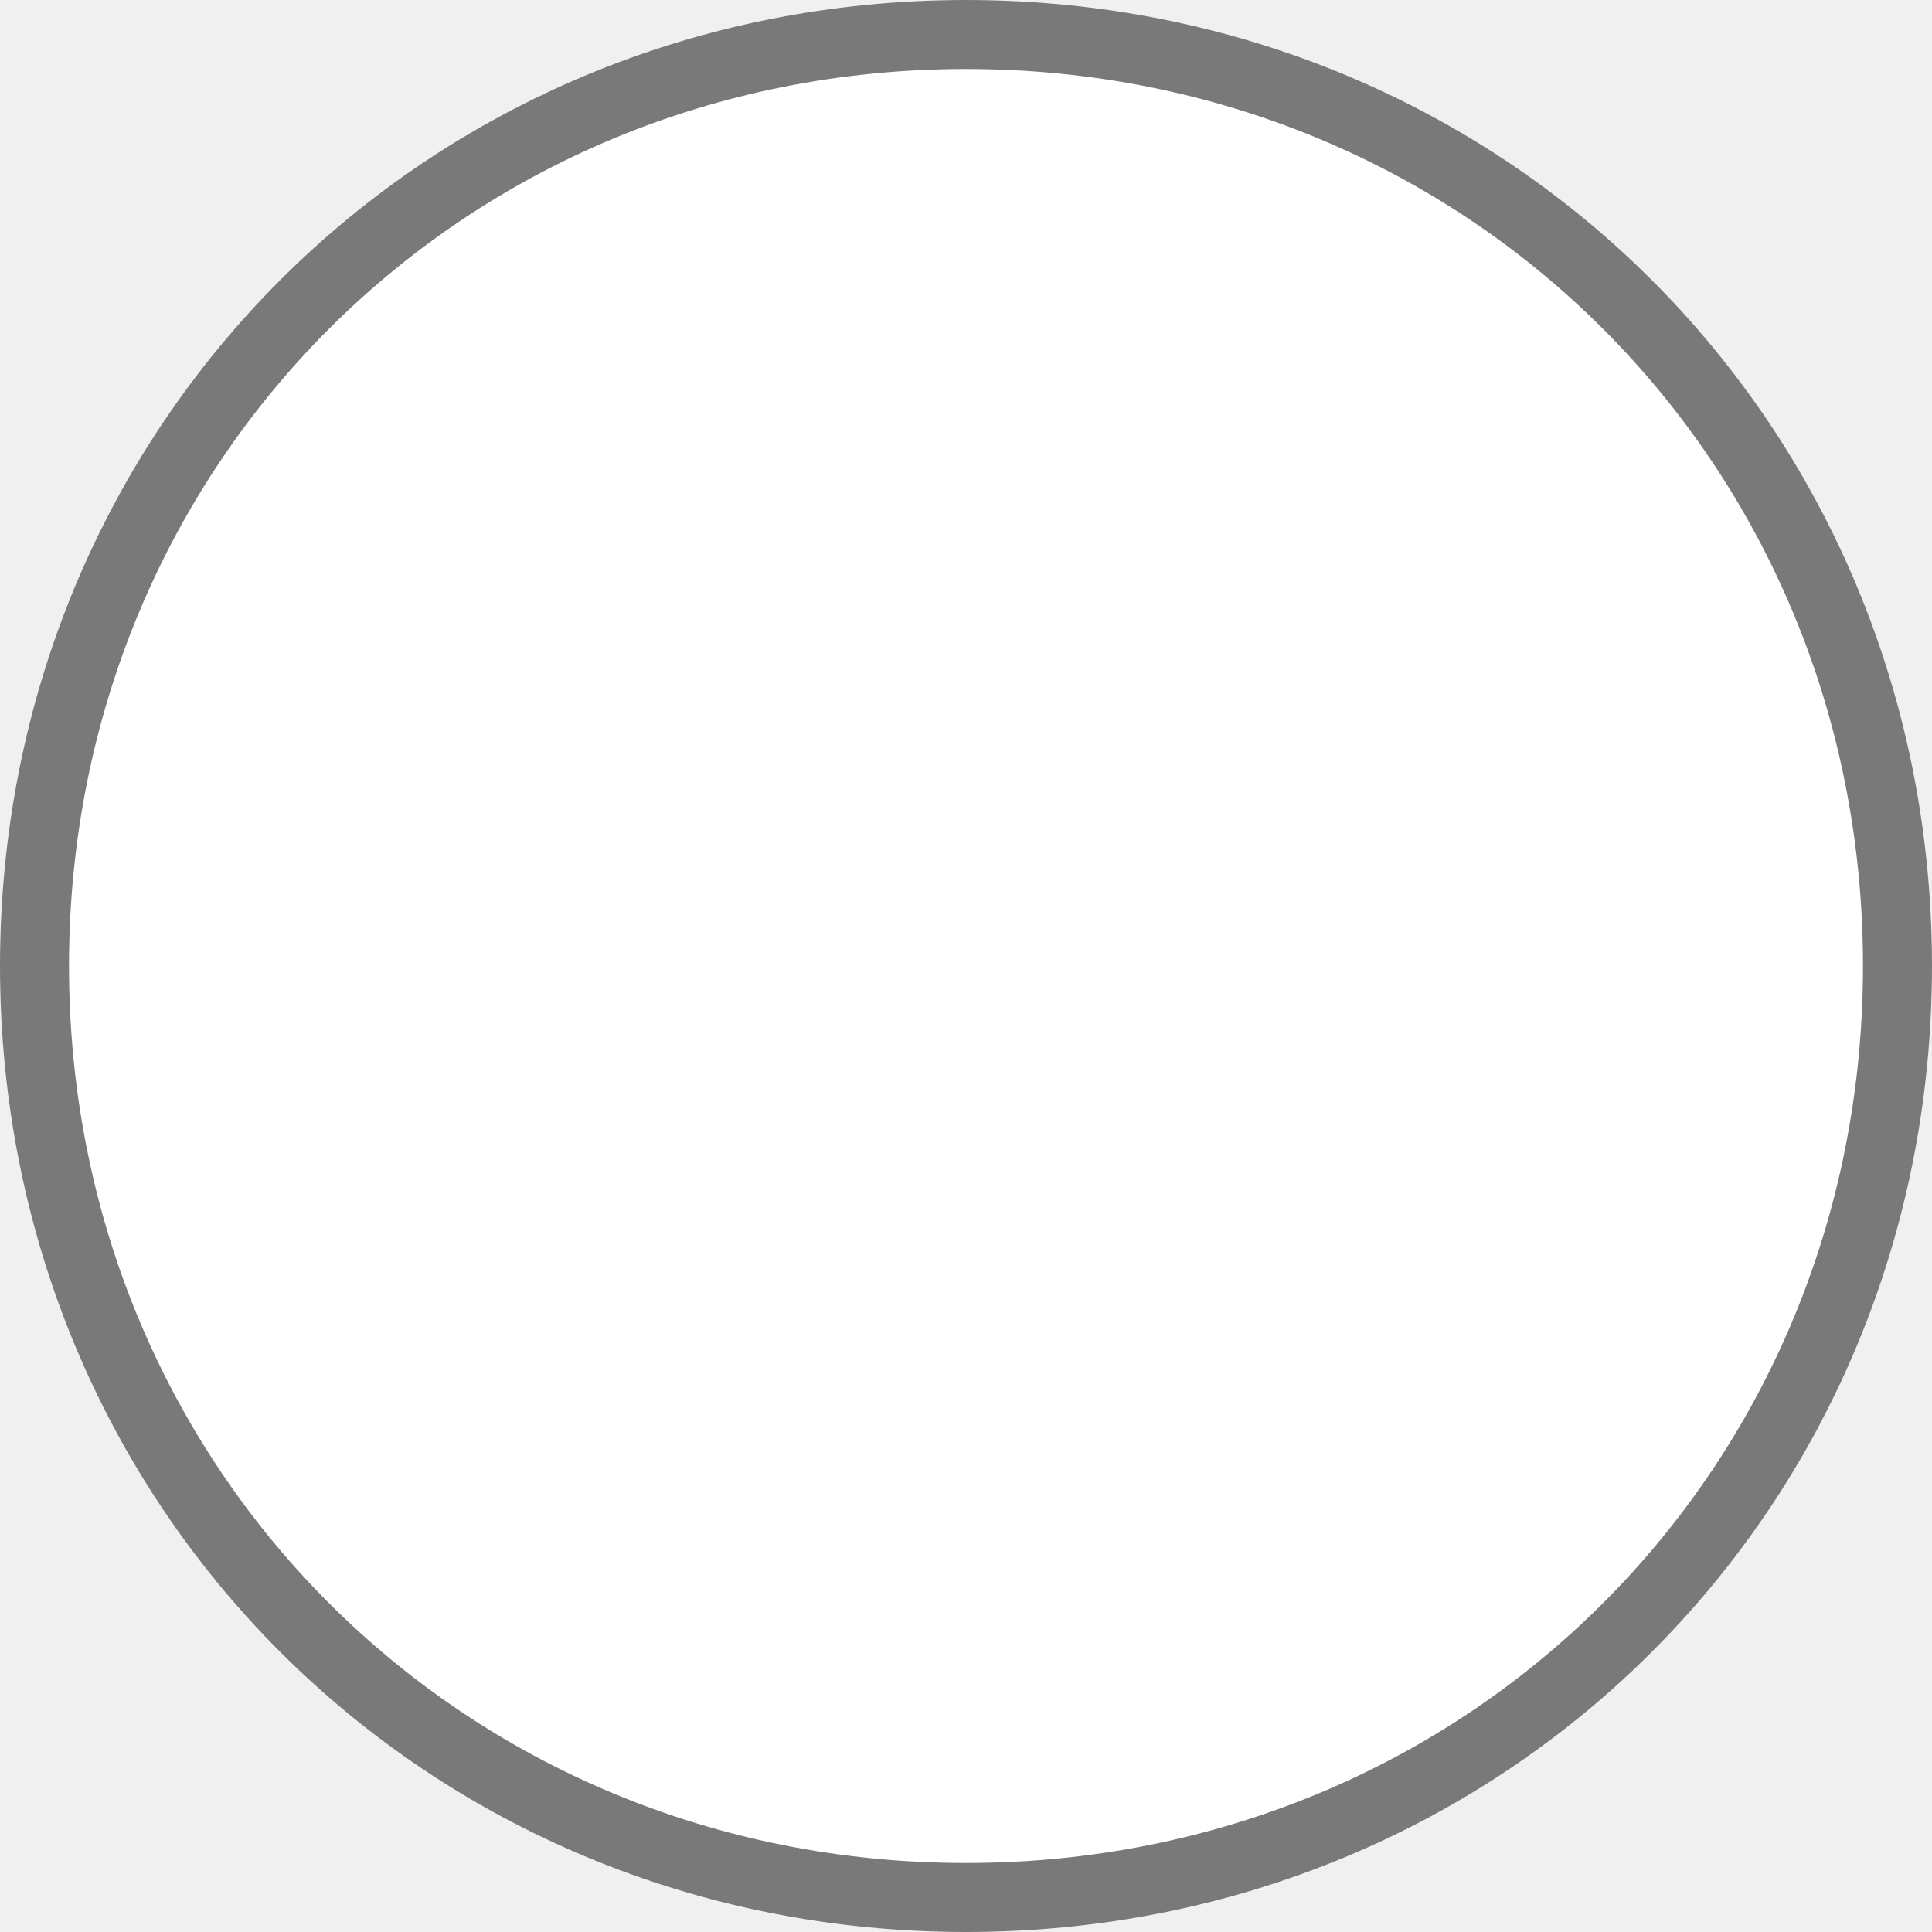
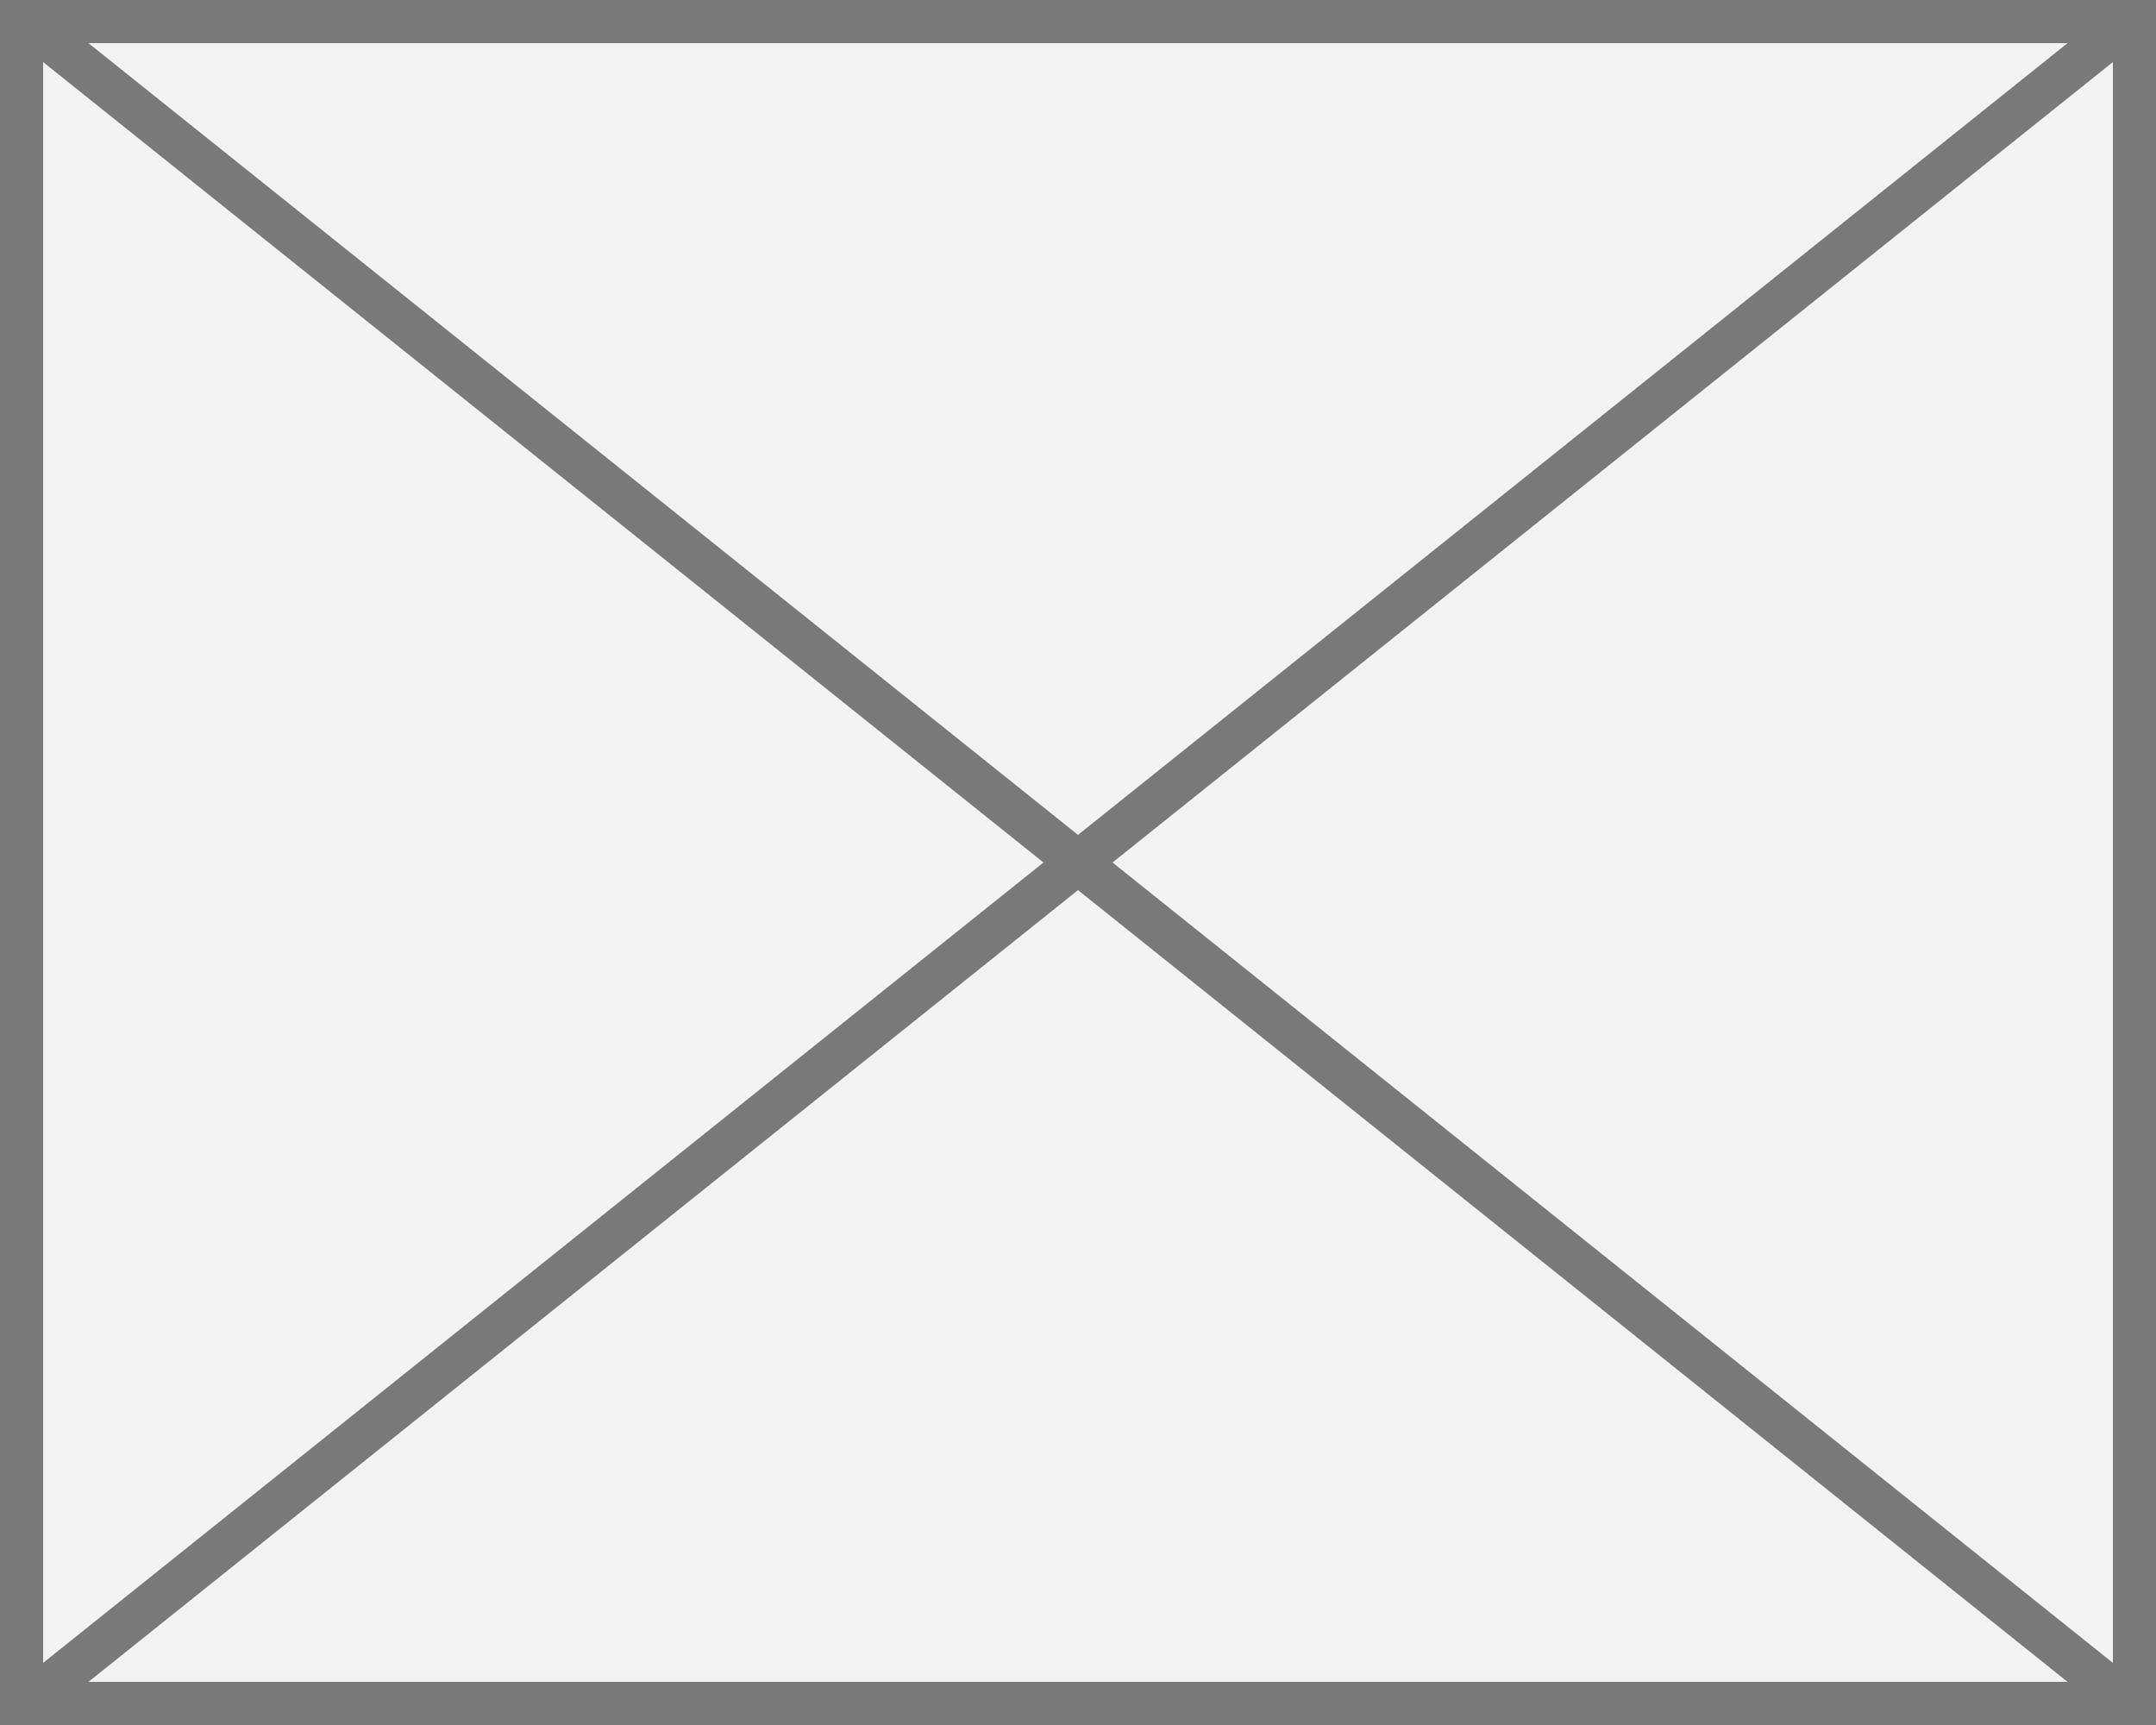
- <svg xmlns="http://www.w3.org/2000/svg" version="1.1" width="28px" height="28px">
+ <svg xmlns="http://www.w3.org/2000/svg" version="1.1" width="50px" height="40px">
  <defs>
    <pattern id="BGPattern" patternUnits="userSpaceOnUse" alignment="0 0" imageRepeat="None" />
-     <mask fill="white" id="Clip47">
-       <path d="M 0 14  C 0 6.16  6.16 0  14 0  C 21.84 0  28 6.16  28 14  C 28 21.84  21.84 28  14 28  C 6.16 28  0 21.84  0 14  Z " fill-rule="evenodd" />
+     <mask fill="white" id="Clip136">
+       <path d="M 0 40  L 0 0  L 50 0  L 50 40  L 0 40  Z " fill-rule="evenodd" />
    </mask>
  </defs>
-   <g transform="matrix(1 0 0 1 -459 -1259 )">
-     <path d="M 0 14  C 0 6.16  6.16 0  14 0  C 21.84 0  28 6.16  28 14  C 28 21.84  21.84 28  14 28  C 6.16 28  0 21.84  0 14  Z " fill-rule="nonzero" fill="rgba(255, 255, 255, 1)" stroke="none" transform="matrix(1 0 0 1 459 1259 )" class="fill" />
-     <path d="M 0 14  C 0 6.16  6.16 0  14 0  C 21.84 0  28 6.16  28 14  C 28 21.84  21.84 28  14 28  C 6.16 28  0 21.84  0 14  Z " stroke-width="2" stroke-dasharray="0" stroke="rgba(121, 121, 121, 1)" fill="none" transform="matrix(1 0 0 1 459 1259 )" class="stroke" mask="url(#Clip47)" />
+   <g transform="matrix(1 0 0 1 -345 -1971 )">
+     <path d="M 0 40  L 0 0  L 50 0  L 50 40  L 0 40  Z " fill-rule="nonzero" fill="rgba(242, 242, 242, 1)" stroke="none" transform="matrix(1 0 0 1 345 1971 )" class="fill" />
+     <path d="M 0 40  L 0 0  L 50 0  L 50 40  L 0 40  Z " stroke-width="2" stroke-dasharray="0" stroke="rgba(121, 121, 121, 1)" fill="none" transform="matrix(1 0 0 1 345 1971 )" class="stroke" mask="url(#Clip136)" />
+     <path d="M 49.512 0.39  L 0.488 39.61  M 0.488 0.39  L 49.512 39.61  " stroke-width="1" stroke-dasharray="0" stroke="rgba(121, 121, 121, 1)" fill="none" transform="matrix(1 0 0 1 345 1971 )" class="stroke" />
  </g>
</svg>
